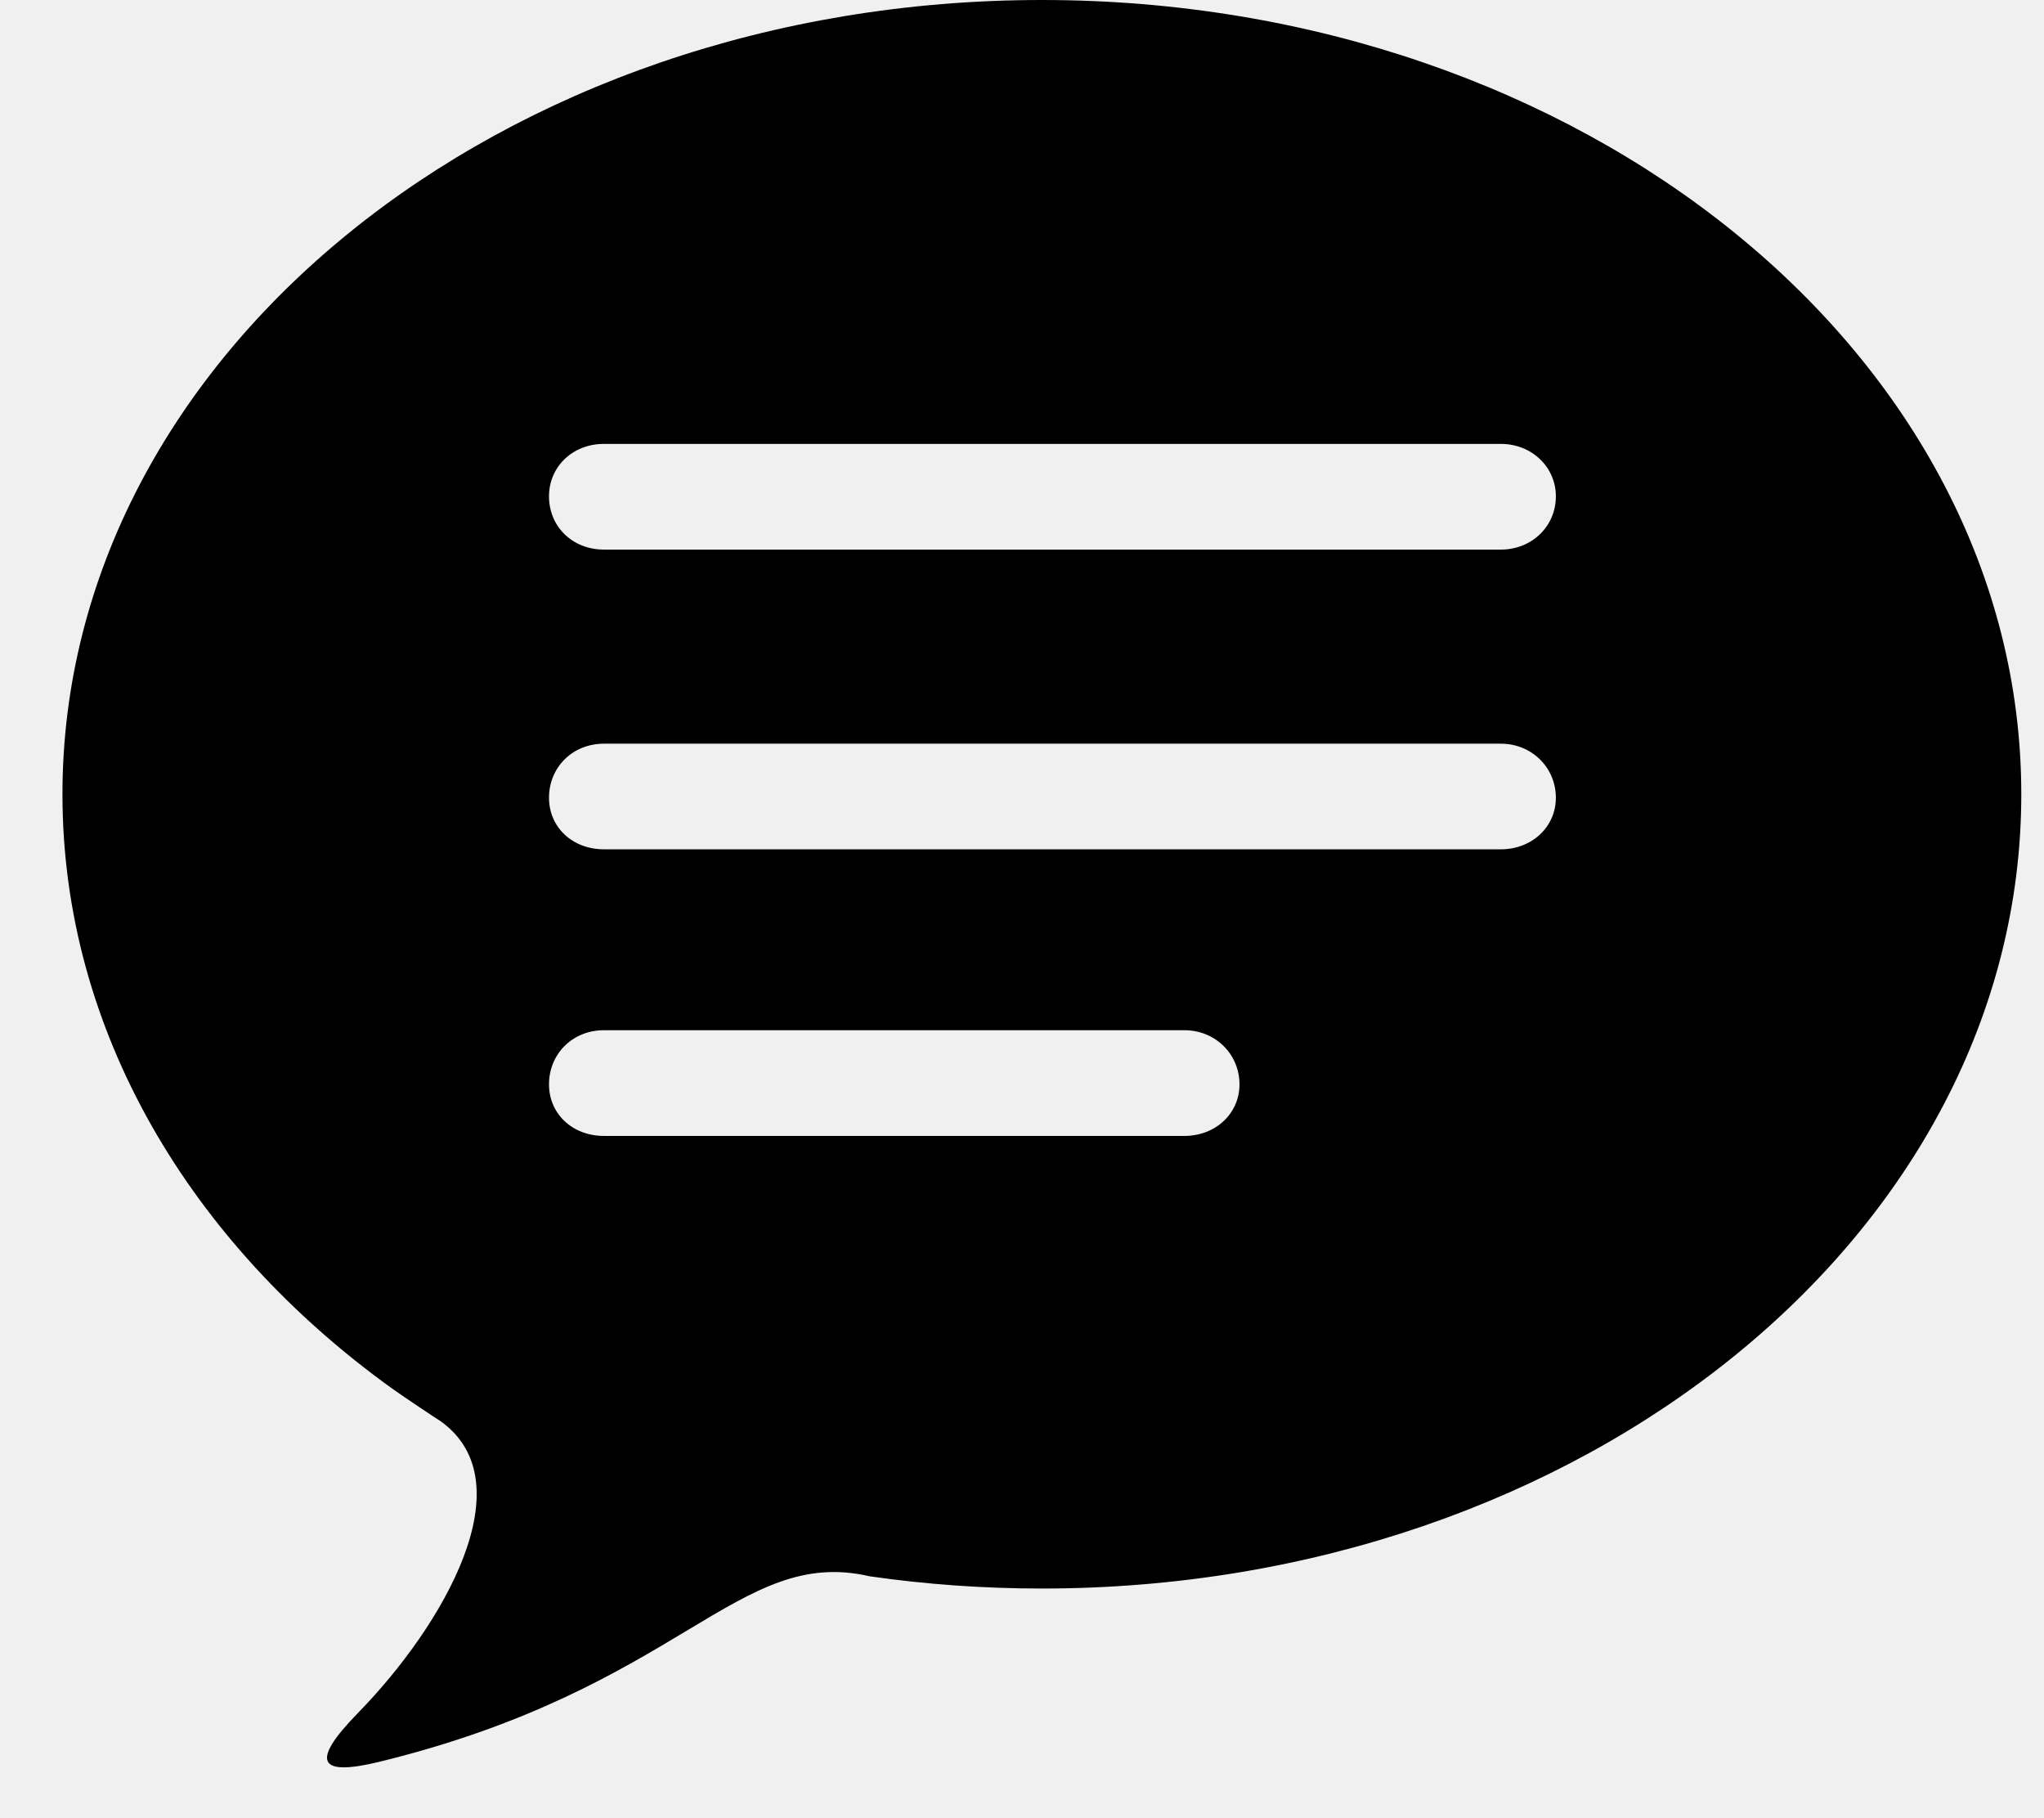
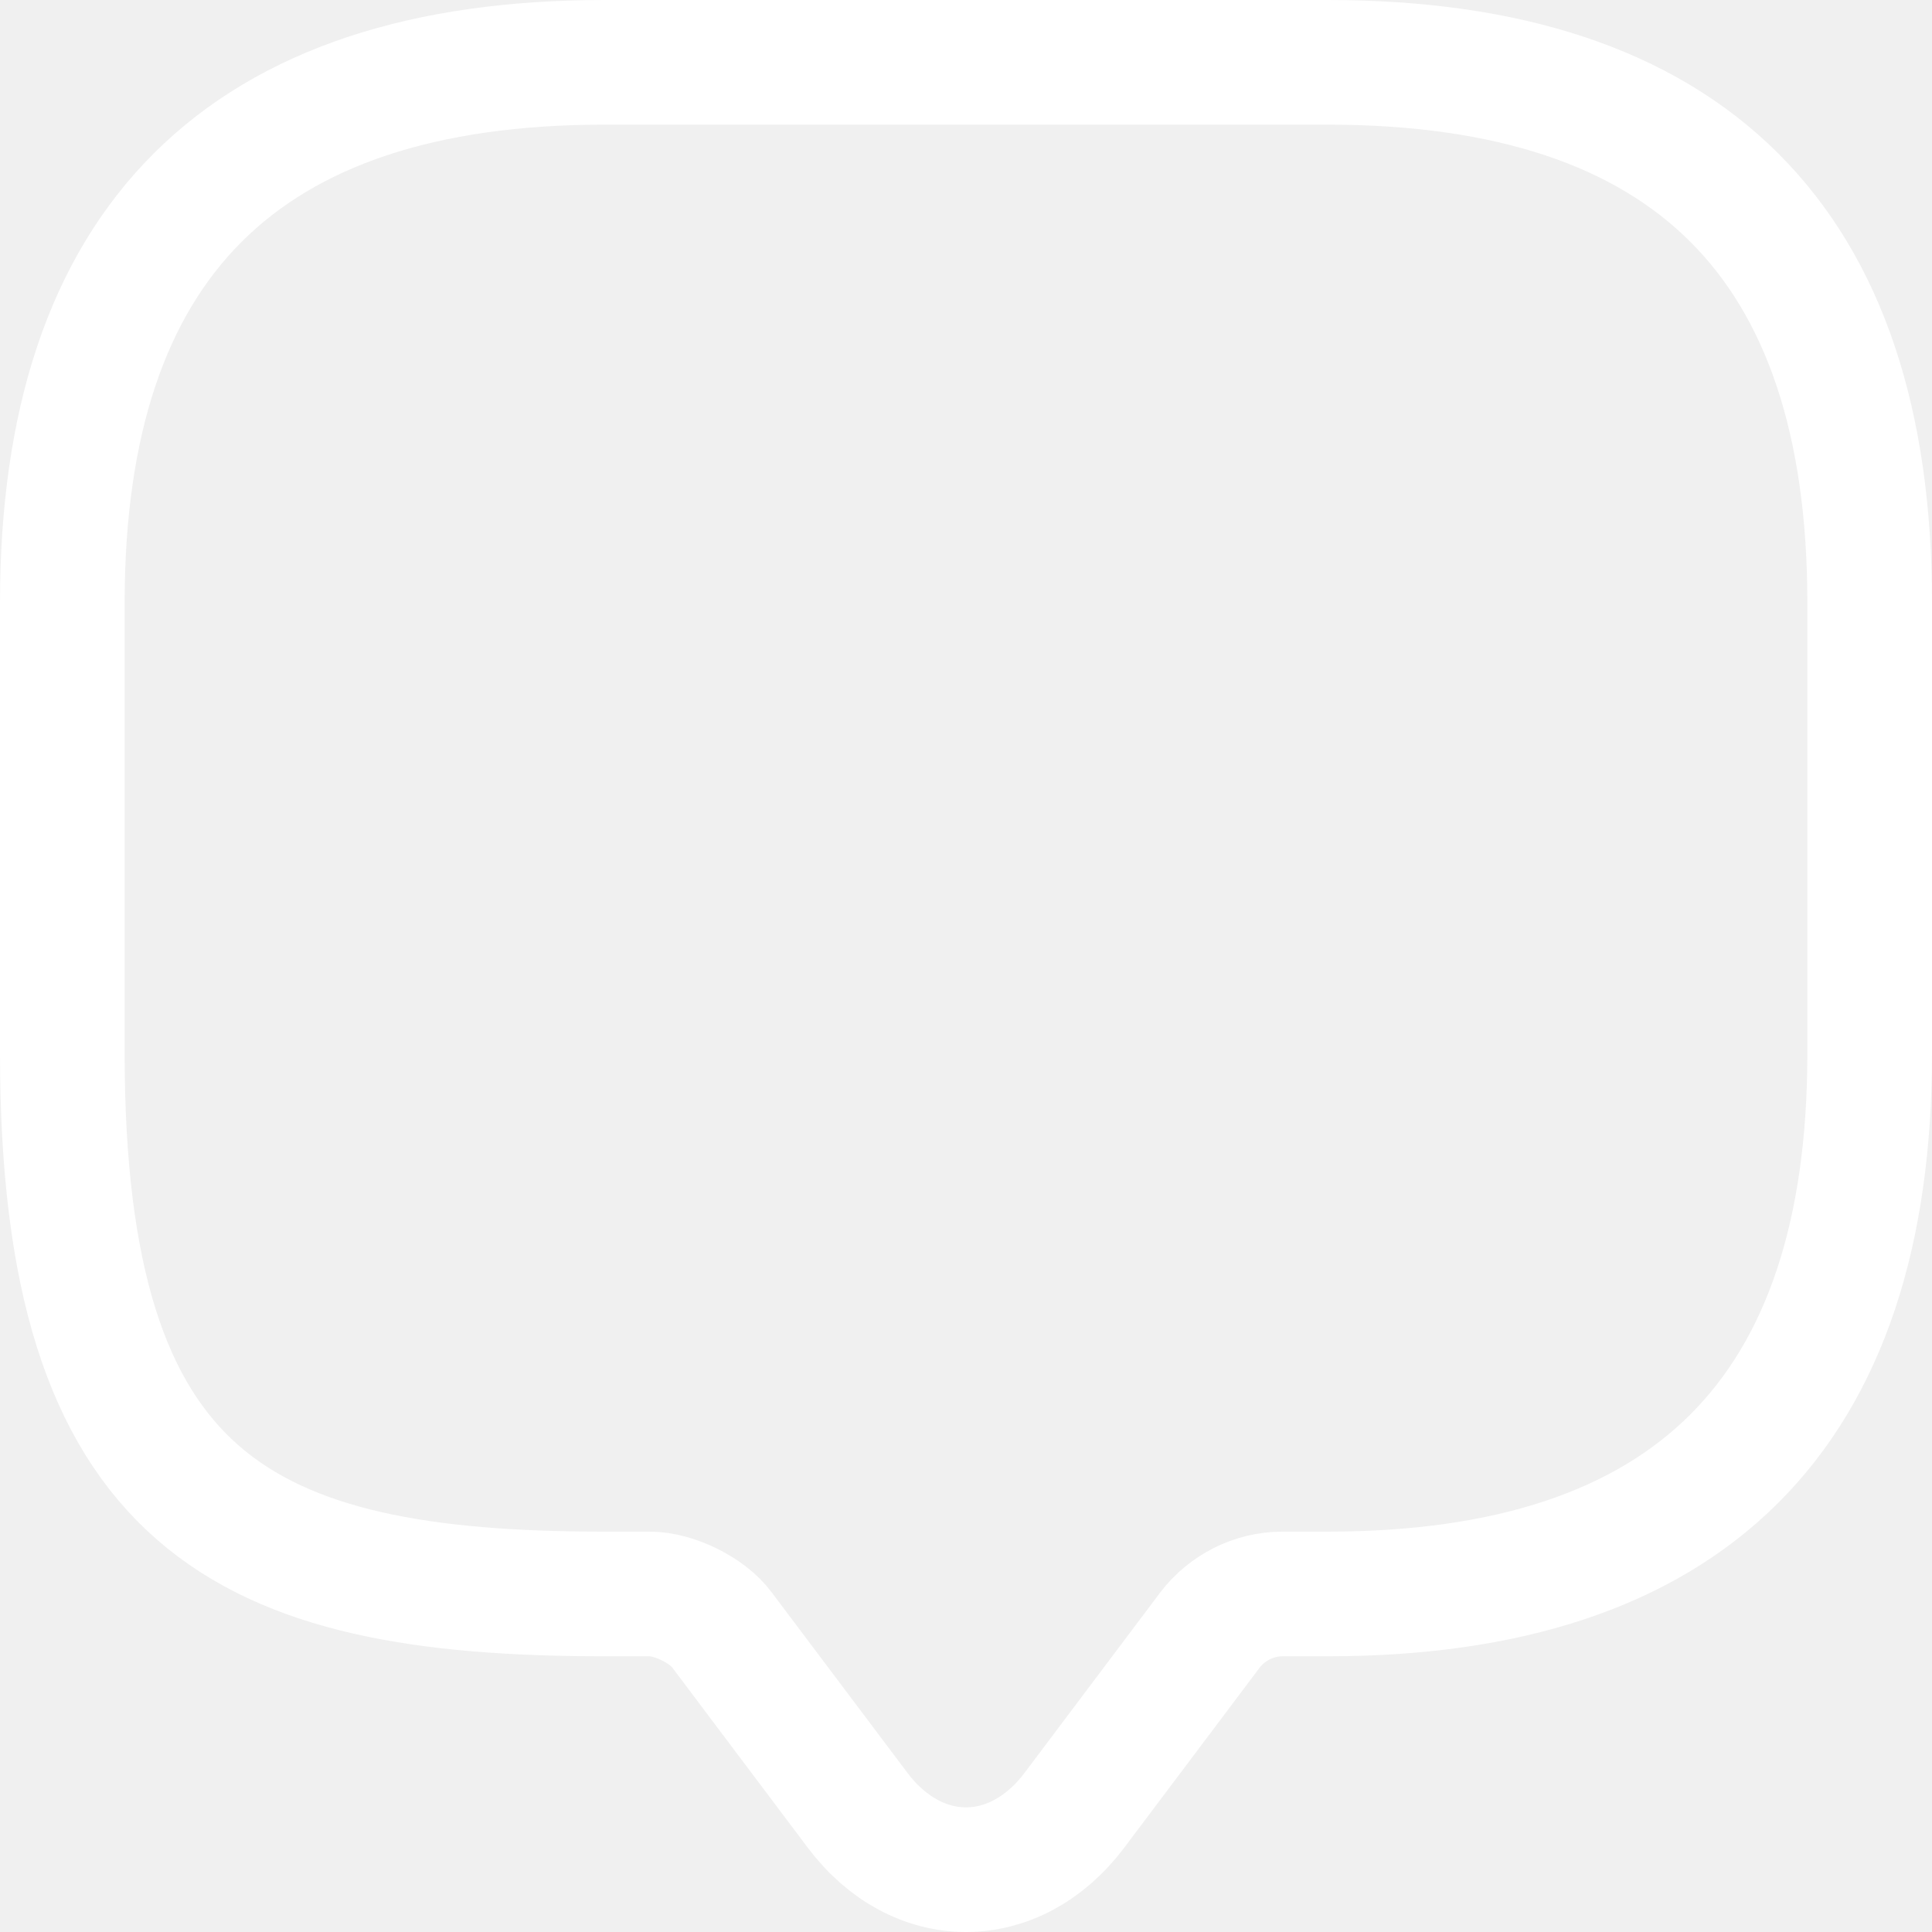
- <svg xmlns="http://www.w3.org/2000/svg" width="27" height="24" viewBox="0 0 27 24" fill="none">
-   <path d="M0.825 10.489C0.825 4.696 6.617 0 13.763 0C20.908 0 26.7 4.696 26.7 10.489C26.7 16.282 20.908 20.978 13.763 20.978C12.987 20.978 12.229 20.923 11.491 20.817C11.489 20.817 11.487 20.816 11.486 20.816C9.739 20.413 8.998 22.291 5.016 23.265C4.198 23.465 4.1 23.265 4.726 22.624C5.86 21.464 6.953 19.574 5.817 18.766C5.782 18.746 5.344 18.454 5.178 18.336C2.508 16.414 0.825 13.609 0.825 10.489ZM19.824 5.862H7.979C7.557 5.862 7.252 6.169 7.252 6.554C7.252 6.951 7.557 7.258 7.979 7.258H19.824C20.235 7.258 20.552 6.951 20.552 6.554C20.552 6.169 20.235 5.862 19.824 5.862ZM19.824 9.821H7.979C7.557 9.821 7.252 10.138 7.252 10.535C7.252 10.921 7.557 11.216 7.979 11.216H19.824C20.235 11.216 20.552 10.921 20.552 10.535C20.552 10.138 20.235 9.821 19.824 9.821ZM15.645 13.605H7.979C7.557 13.605 7.252 13.923 7.252 14.32C7.252 14.706 7.557 15.001 7.979 15.001H15.645C16.056 15.001 16.373 14.706 16.373 14.32C16.373 13.923 16.056 13.605 15.645 13.605Z" fill="black" />
+ <svg xmlns="http://www.w3.org/2000/svg" width="31" height="31" viewBox="0 0 31 31" fill="none">
+   <path d="M10.425 25.576H9.7C3.9 25.576 1 24.131 1 16.902V9.674C1 3.891 3.9 1 9.7 1H21.3C27.1 1 30 3.891 30 9.674V16.902C30 22.685 27.1 25.576 21.3 25.576H20.575C20.125 25.576 19.691 25.793 19.415 26.154L17.24 29.046C16.283 30.318 14.717 30.318 13.76 29.046L11.585 26.154C11.353 25.837 10.816 25.576 10.425 25.576Z" stroke="white" stroke-width="2" stroke-miterlimit="10" stroke-linecap="round" stroke-linejoin="round" />
</svg>
